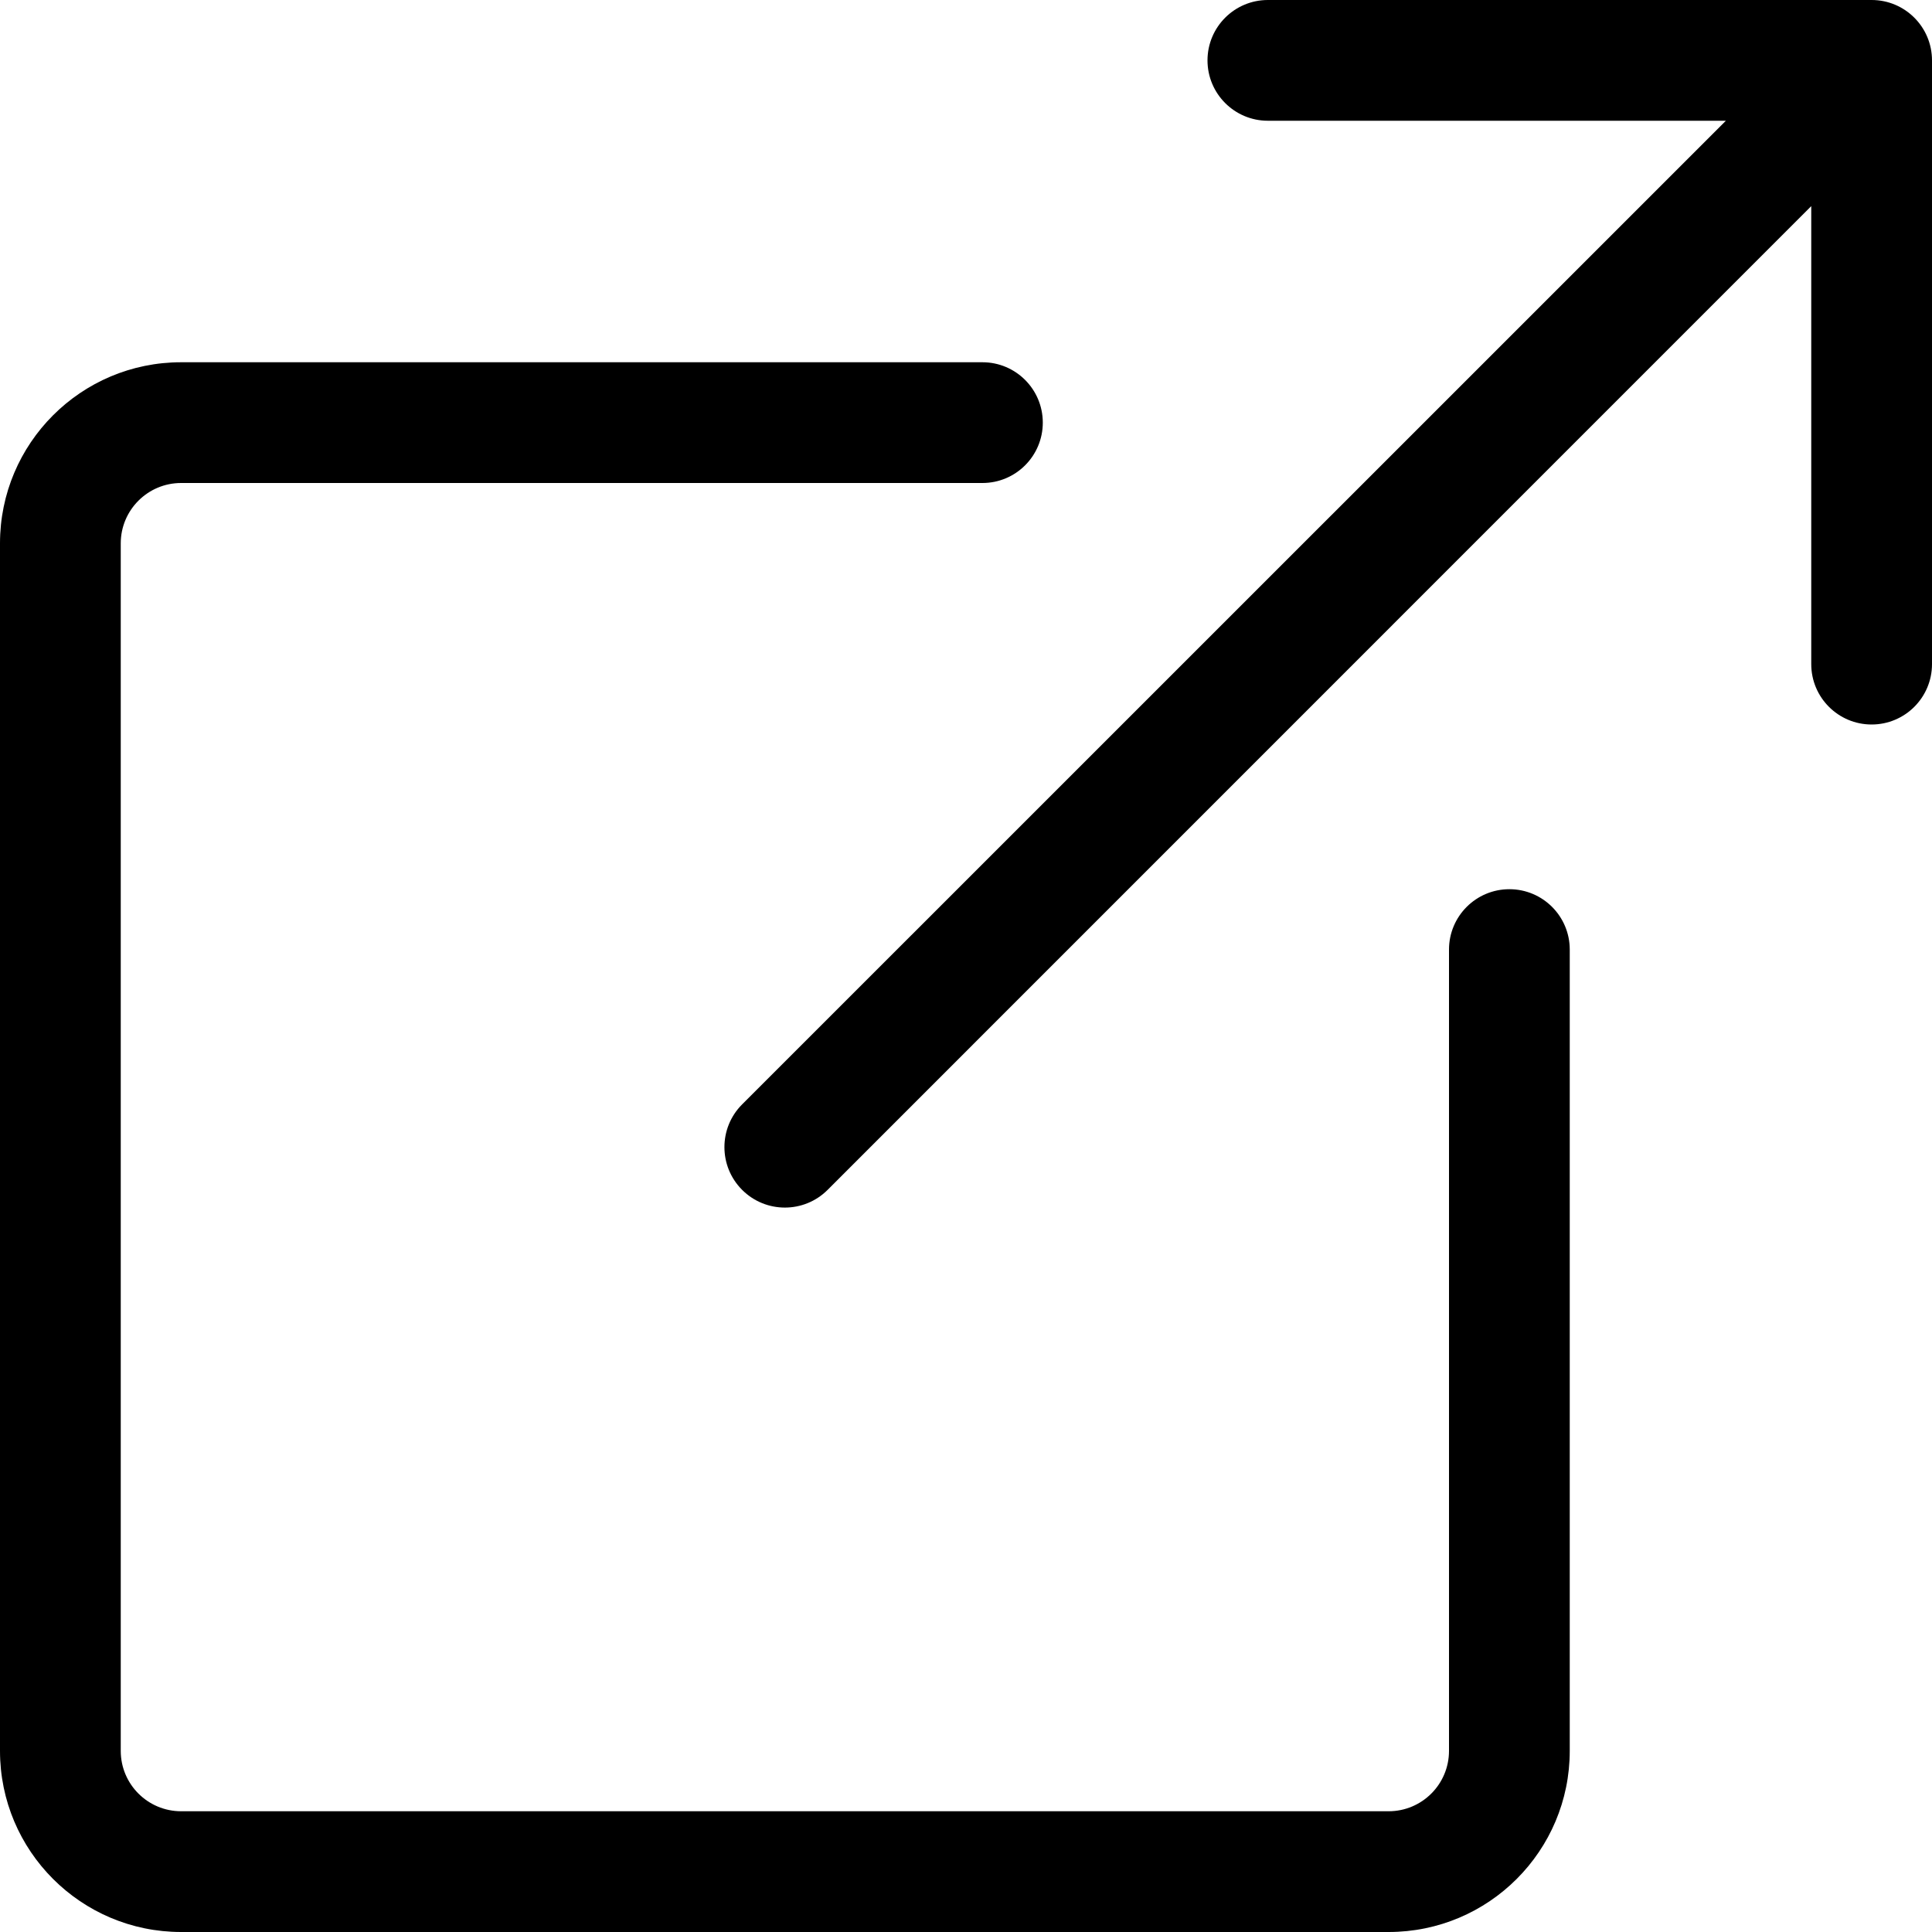
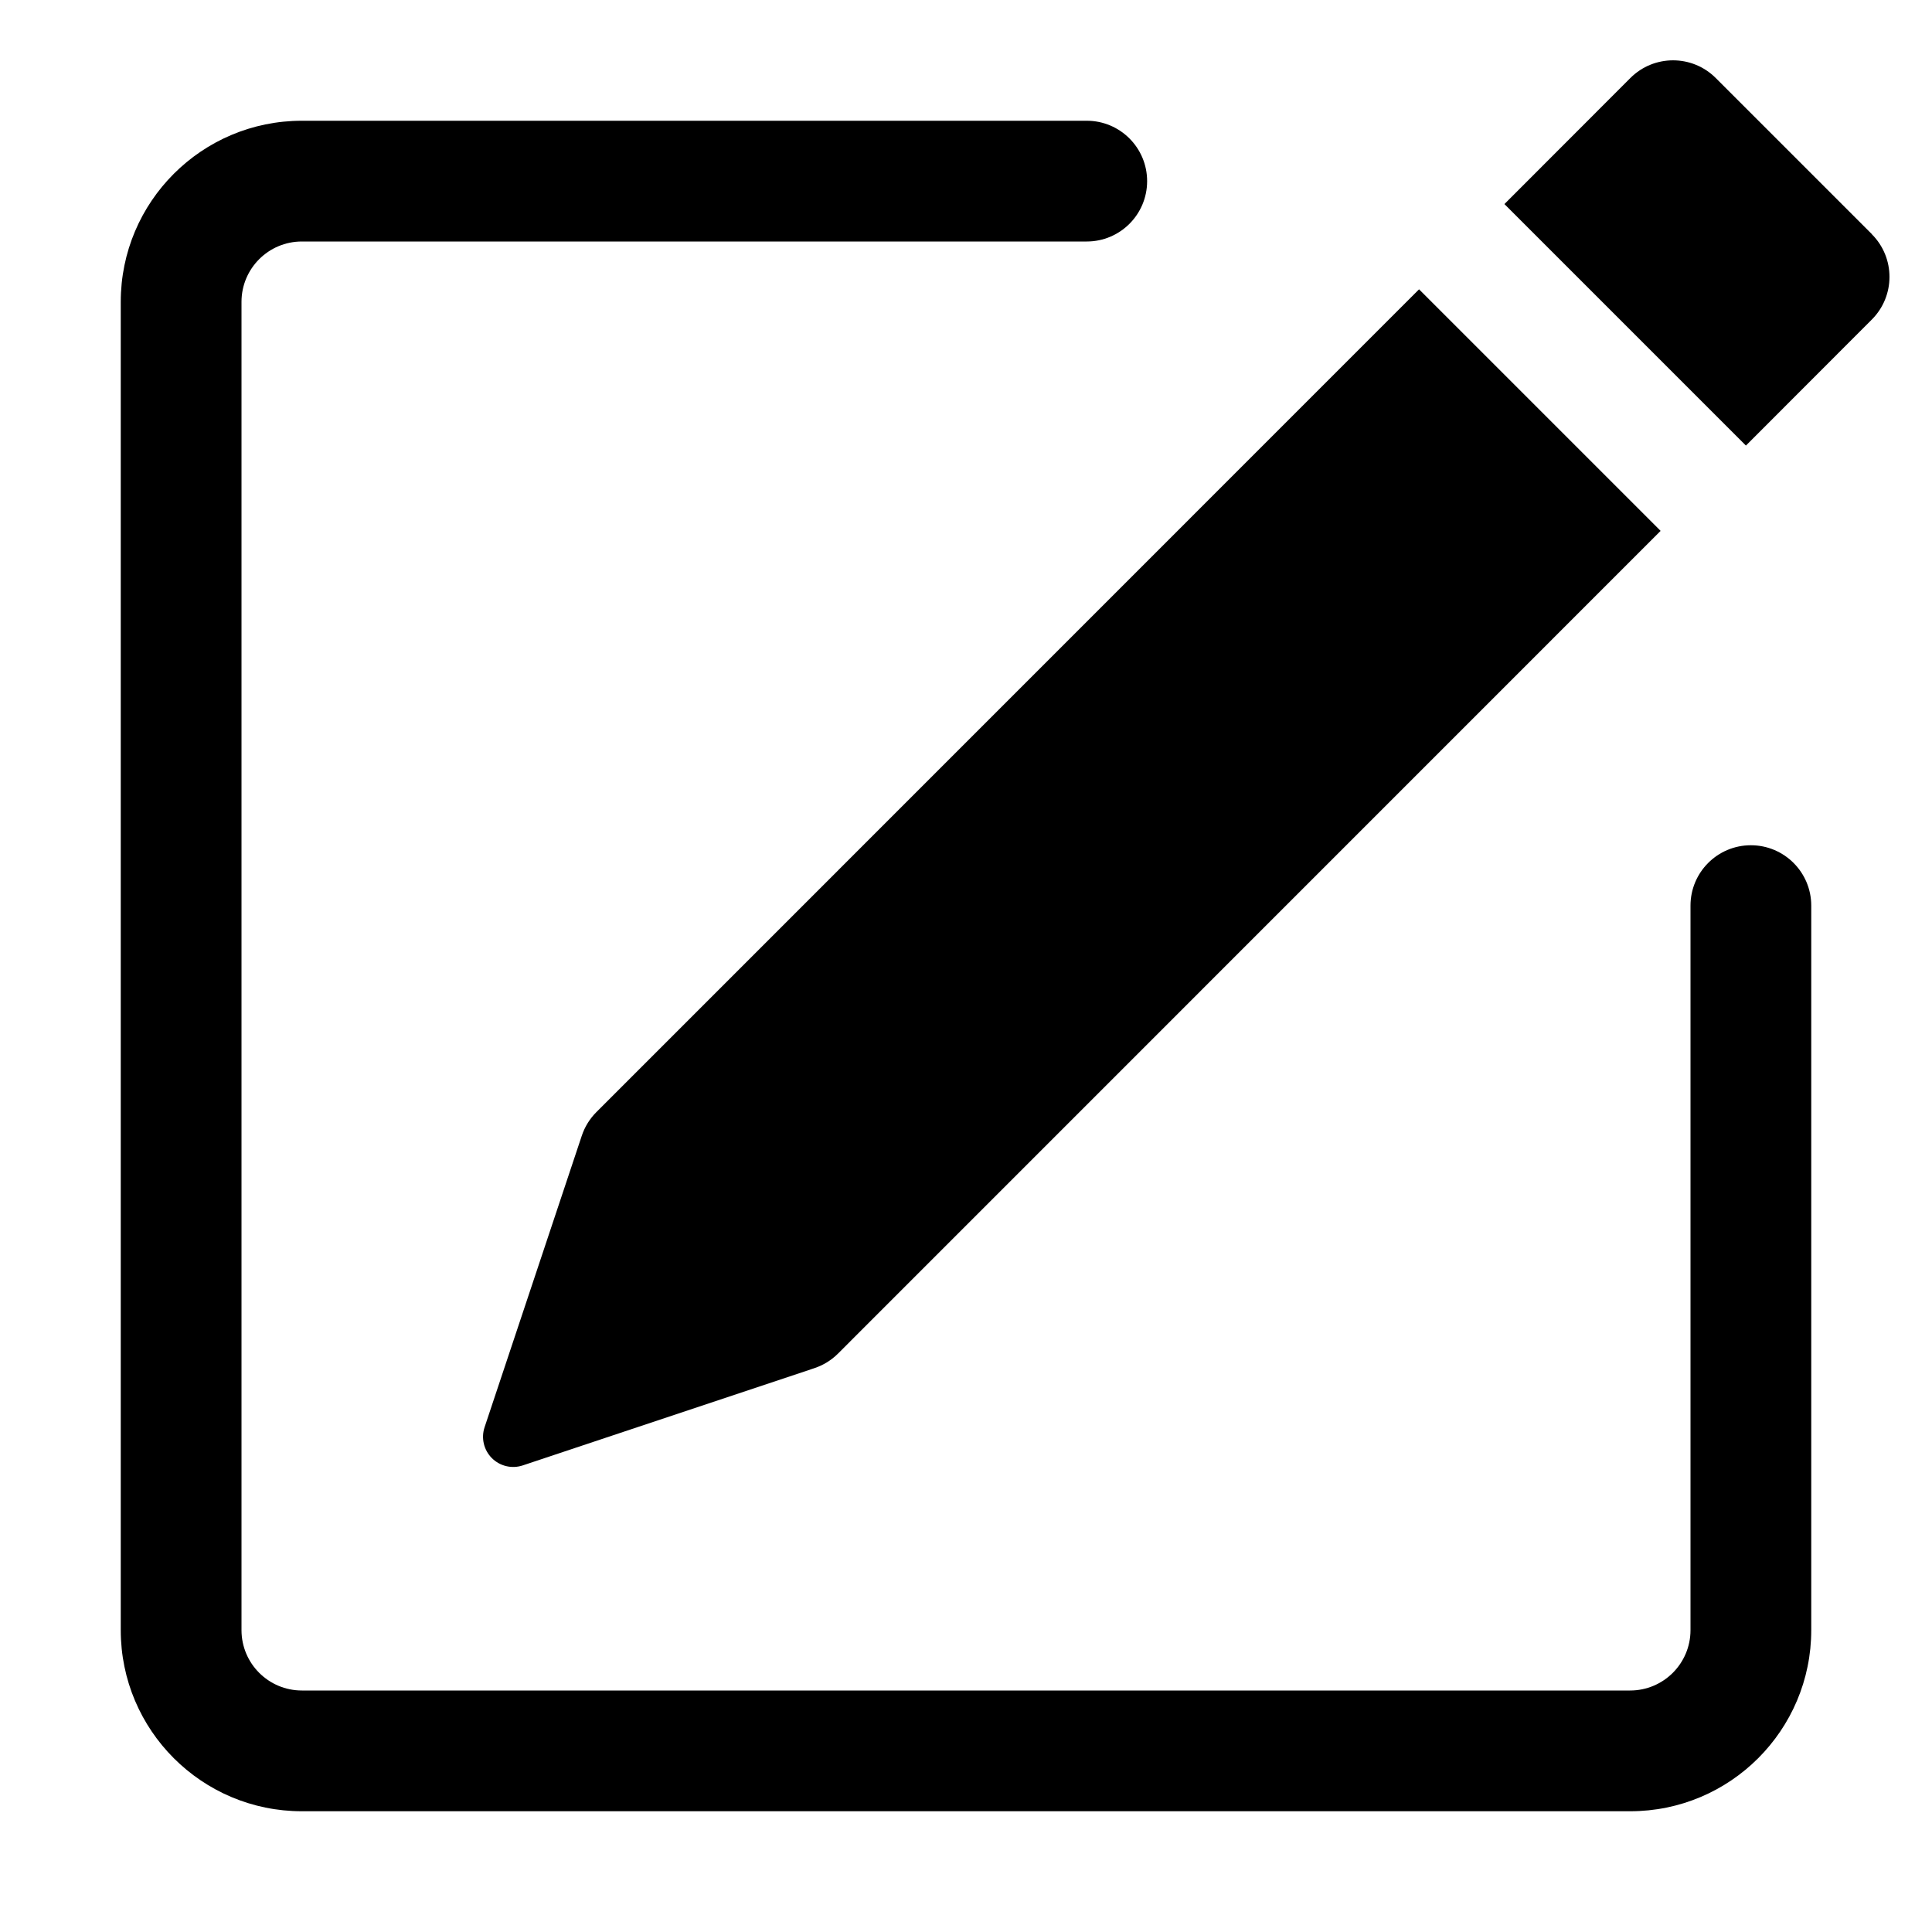
- <svg xmlns="http://www.w3.org/2000/svg" width="16" height="16" fill="currentColor" class="bi bi-box-arrow-up-right" viewBox="0 0 16 16">
-   <path fill-rule="evenodd" d="M8.636 3.5a.5.5 0 0 0-.5-.5H1.5A1.5 1.5 0 0 0 0 4.5v10A1.5 1.5 0 0 0 1.5 16h10a1.5 1.5 0 0 0 1.5-1.5V7.864a.5.5 0 0 0-1 0V14.5a.5.5 0 0 1-.5.5h-10a.5.5 0 0 1-.5-.5v-10a.5.5 0 0 1 .5-.5h6.636a.5.5 0 0 0 .5-.5" />
-   <path fill-rule="evenodd" d="M16 .5a.5.5 0 0 0-.5-.5h-5a.5.5 0 0 0 0 1h3.793L6.146 9.146a.5.5 0 1 0 .708.708L15 1.707V5.5a.5.5 0 0 0 1 0z" />
+ <svg xmlns="http://www.w3.org/2000/svg" width="16" height="16" fill="currentColor" class="bi bi-pencil-square" viewBox="0 0 16 16">
+   <path d="M15.502 1.94a.5.5 0 0 1 0 .706L14.459 3.69l-2-2L13.502.646a.5.5 0 0 1 .707 0l1.293 1.293zm-1.75 2.456-2-2L4.939 9.21a.5.5 0 0 0-.121.196l-.805 2.414a.25.25 0 0 0 .316.316l2.414-.805a.5.5 0 0 0 .196-.12l6.813-6.814z" />
+   <path fill-rule="evenodd" d="M1 13.5A1.5 1.5 0 0 0 2.5 15h11a1.5 1.5 0 0 0 1.5-1.5v-6a.5.5 0 0 0-1 0v6a.5.5 0 0 1-.5.5h-11a.5.5 0 0 1-.5-.5v-11a.5.5 0 0 1 .5-.5H9a.5.5 0 0 0 0-1H2.5A1.5 1.5 0 0 0 1 2.5z" />
</svg>
